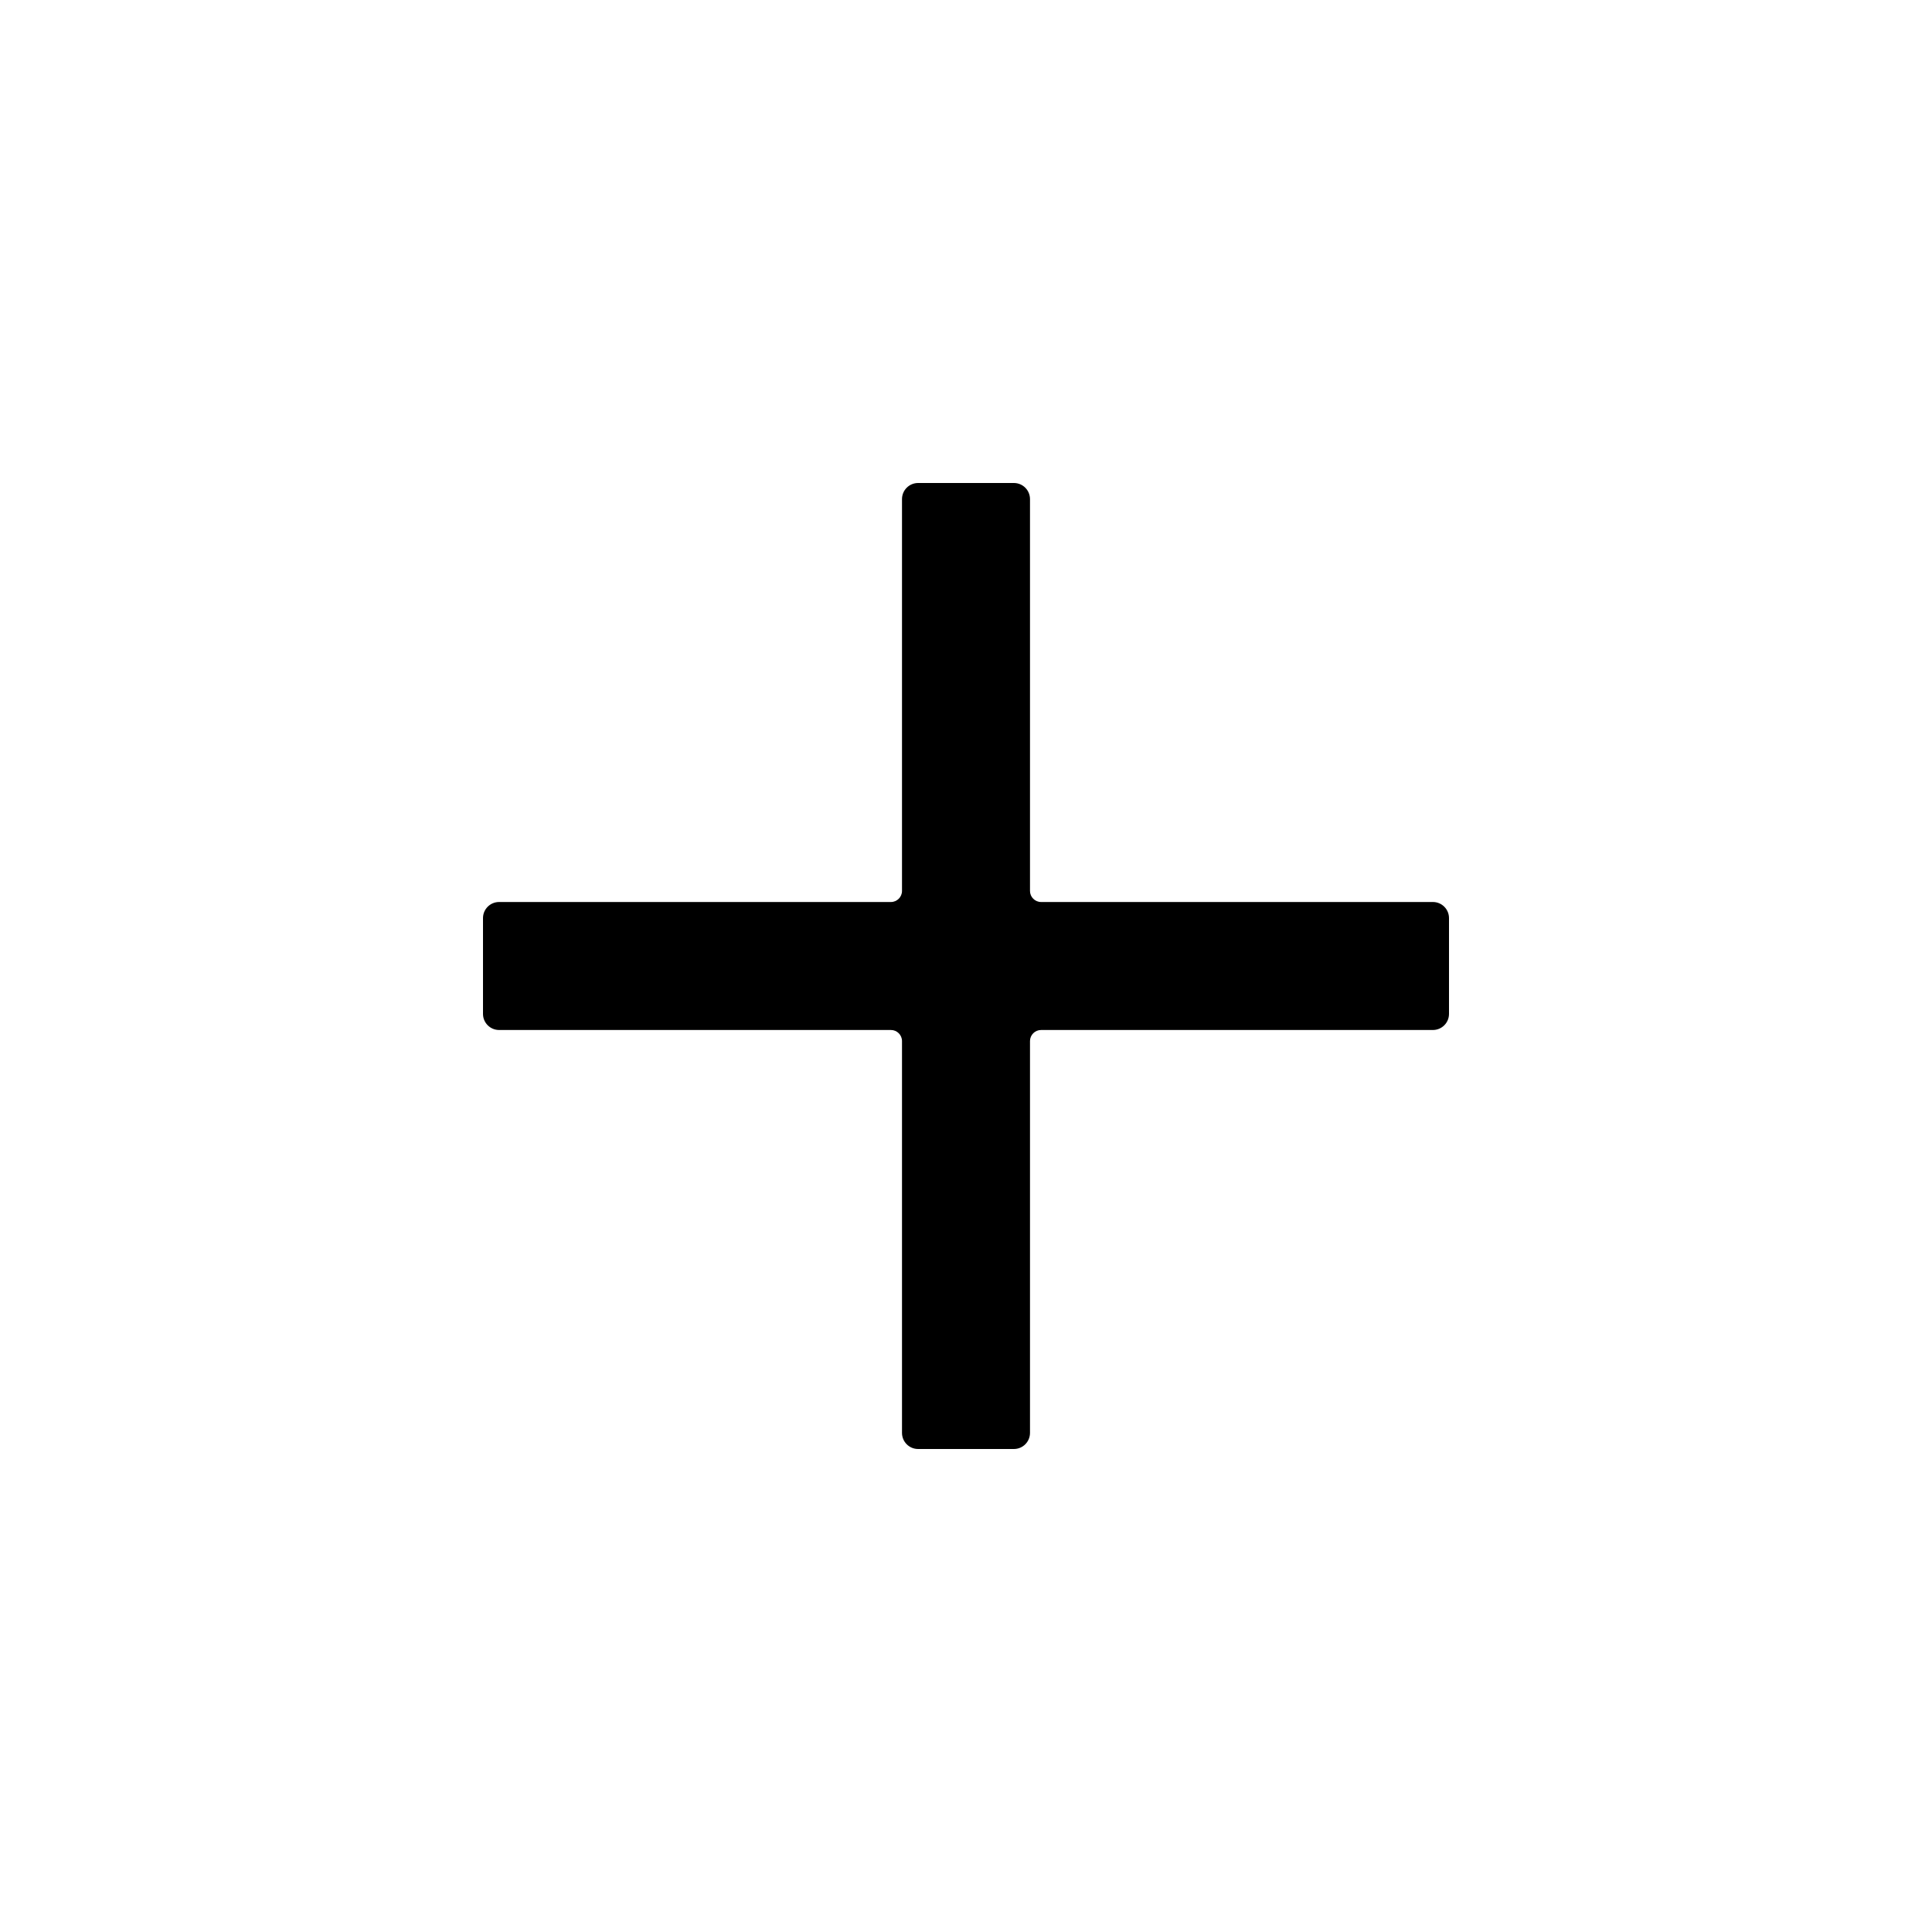
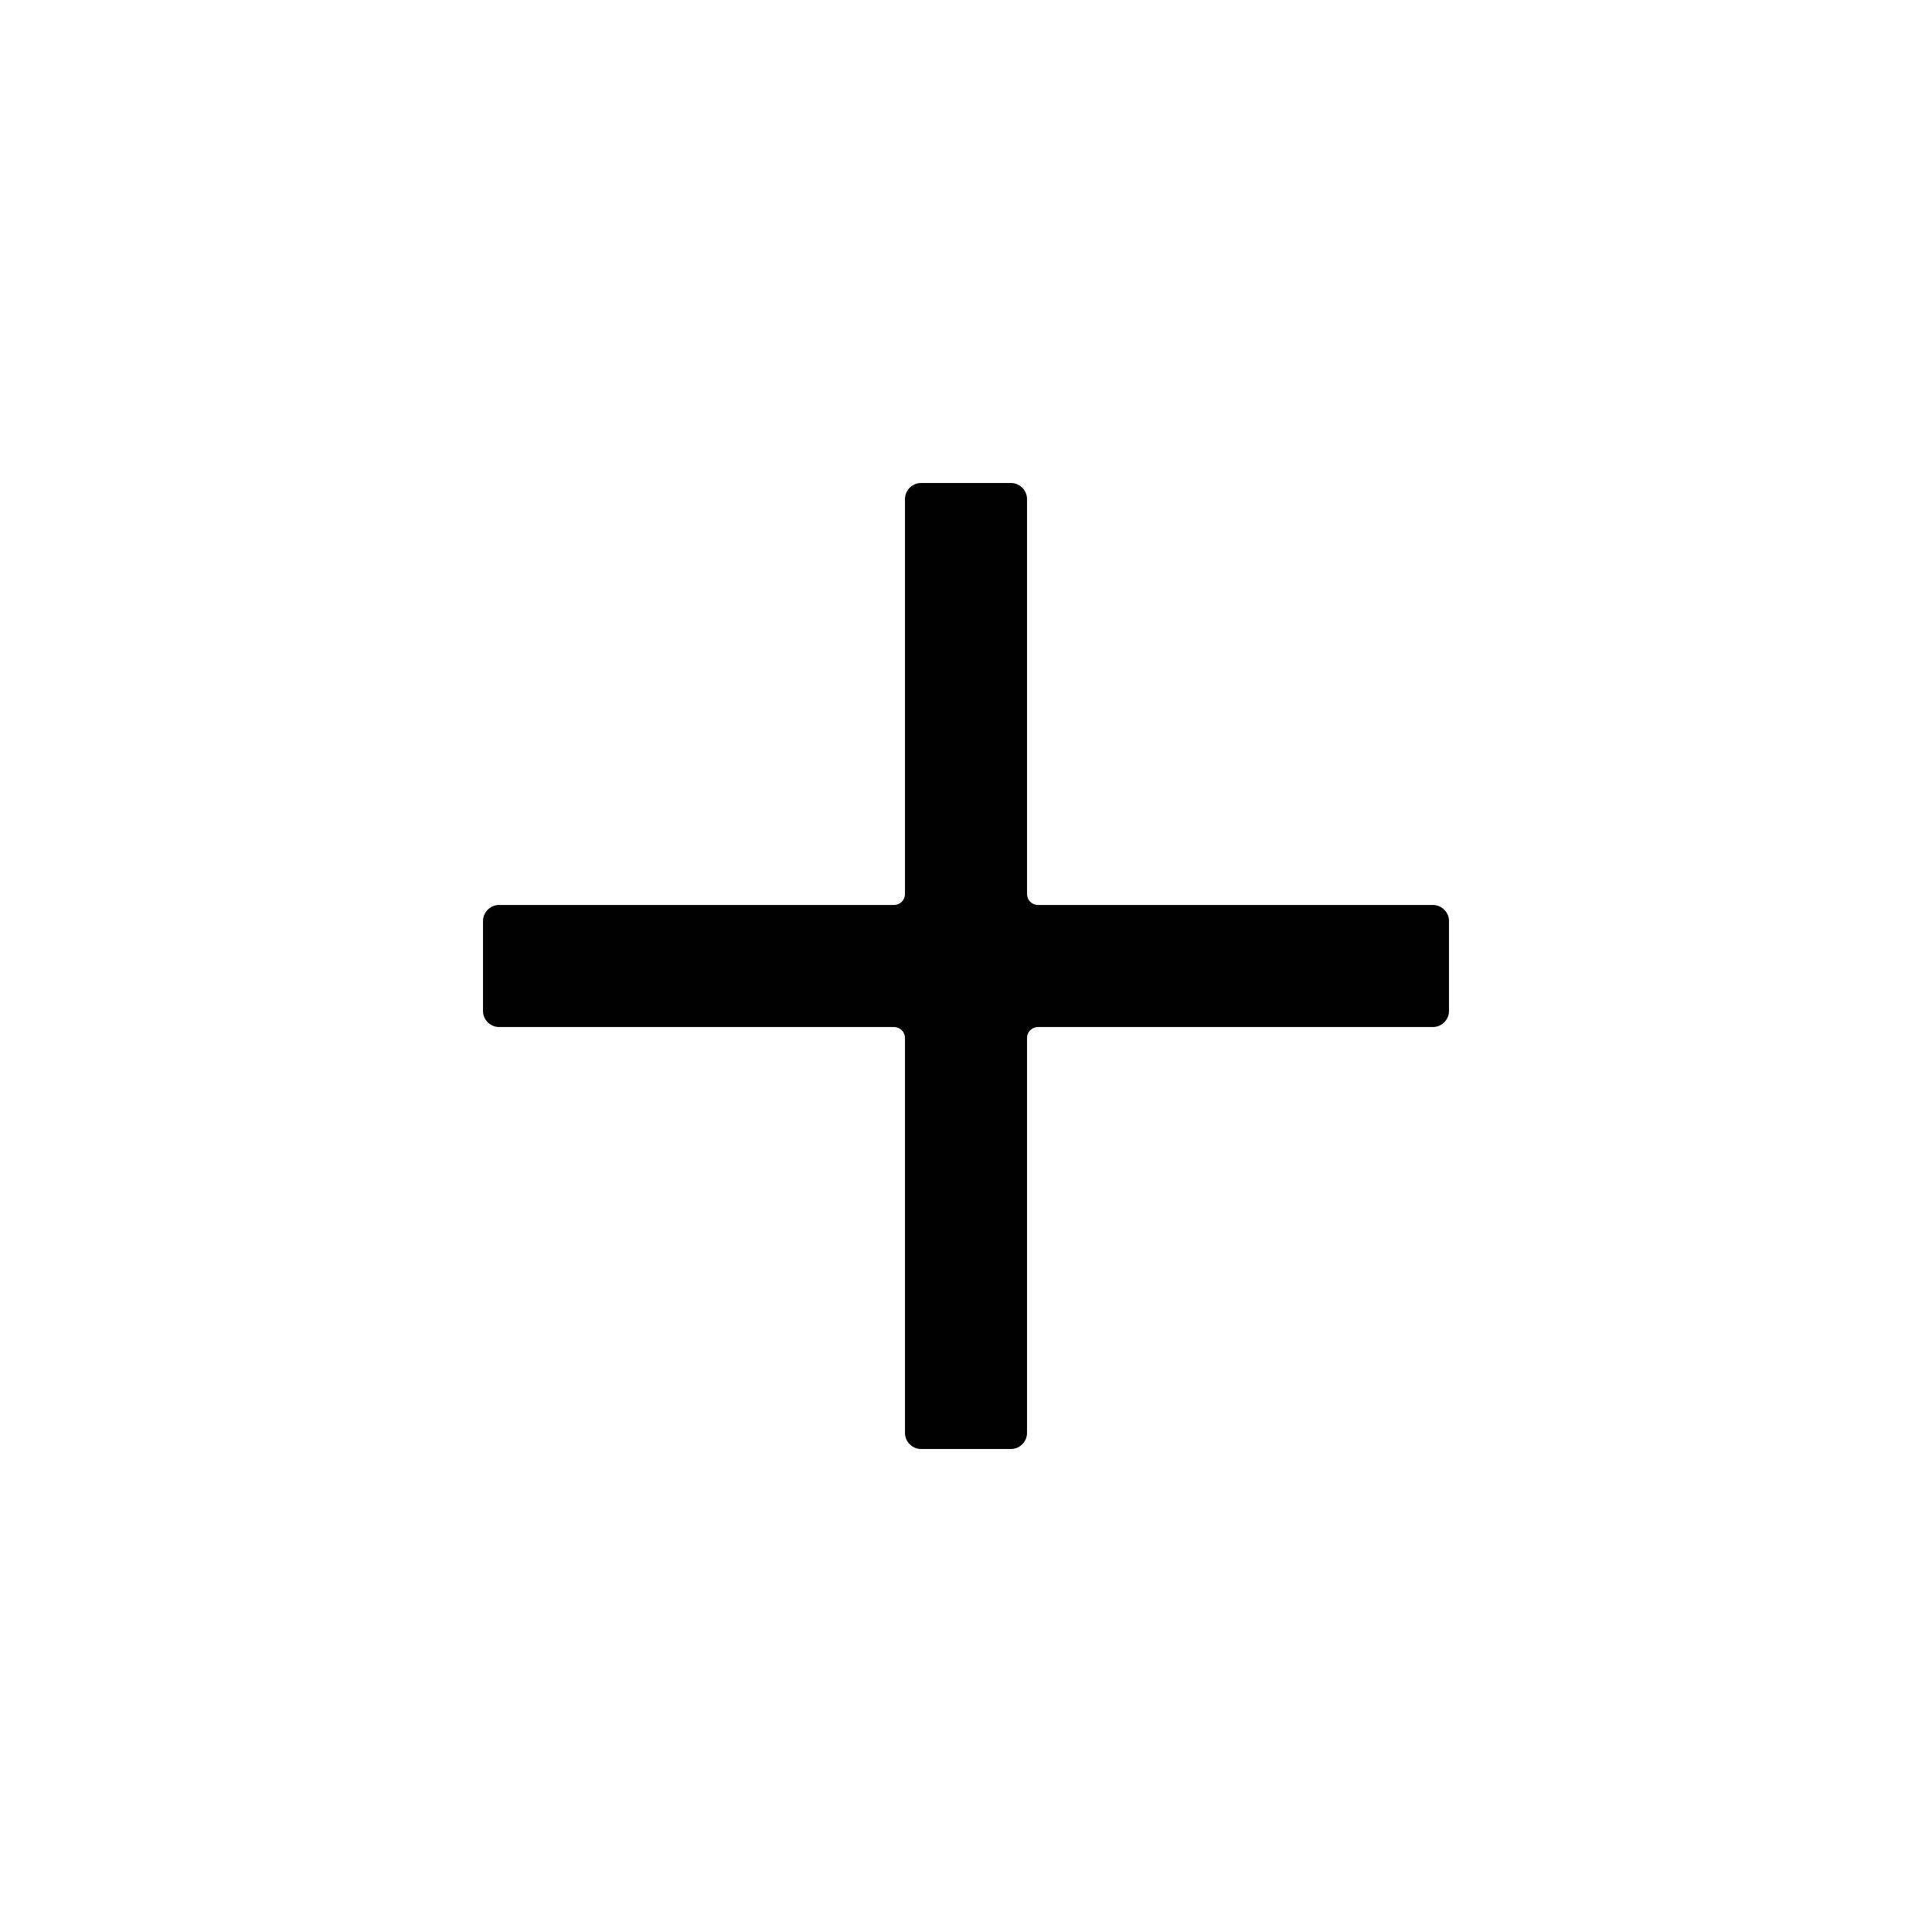
<svg xmlns="http://www.w3.org/2000/svg" width="26.4" height="26.4" viewBox="0 0 24 24">
-   <path fill="currentColor" d="M11.205 17.8L11.205 12.932C11.205 12.857 11.143 12.795 11.068 12.795L6.2 12.795C6.09 12.795 6 12.706 6 12.595L6 11.405C6 11.294 6.09 11.205 6.2 11.205L11.068 11.205C11.143 11.205 11.205 11.143 11.205 11.068L11.205 6.2C11.205 6.09 11.294 6 11.405 6L12.595 6C12.706 6 12.795 6.09 12.795 6.2L12.795 11.068C12.795 11.143 12.857 11.205 12.932 11.205L17.8 11.205C17.91 11.205 18 11.294 18 11.405L18 12.595C18 12.706 17.91 12.795 17.8 12.795L12.932 12.795C12.857 12.795 12.795 12.857 12.795 12.932L12.795 17.8C12.795 17.91 12.706 18 12.595 18L11.405 18C11.294 18 11.205 17.91 11.205 17.8Z" />
+   <path fill="currentColor" d="M11.242 17.8L11.242 12.894C11.242 12.819 11.181 12.758 11.106 12.758L6.2 12.758C6.09 12.758 6 12.668 6 12.558L6 11.442C6 11.332 6.09 11.242 6.2 11.242L11.106 11.242C11.181 11.242 11.242 11.181 11.242 11.106L11.242 6.2C11.242 6.09 11.332 6 11.442 6L12.558 6C12.668 6 12.758 6.09 12.758 6.2L12.758 11.106C12.758 11.181 12.819 11.242 12.894 11.242L17.8 11.242C17.91 11.242 18 11.332 18 11.442L18 12.558C18 12.668 17.91 12.758 17.8 12.758L12.894 12.758C12.819 12.758 12.758 12.819 12.758 12.894L12.758 17.8C12.758 17.91 12.668 18 12.558 18L11.442 18C11.332 18 11.242 17.91 11.242 17.8Z" />
</svg>
